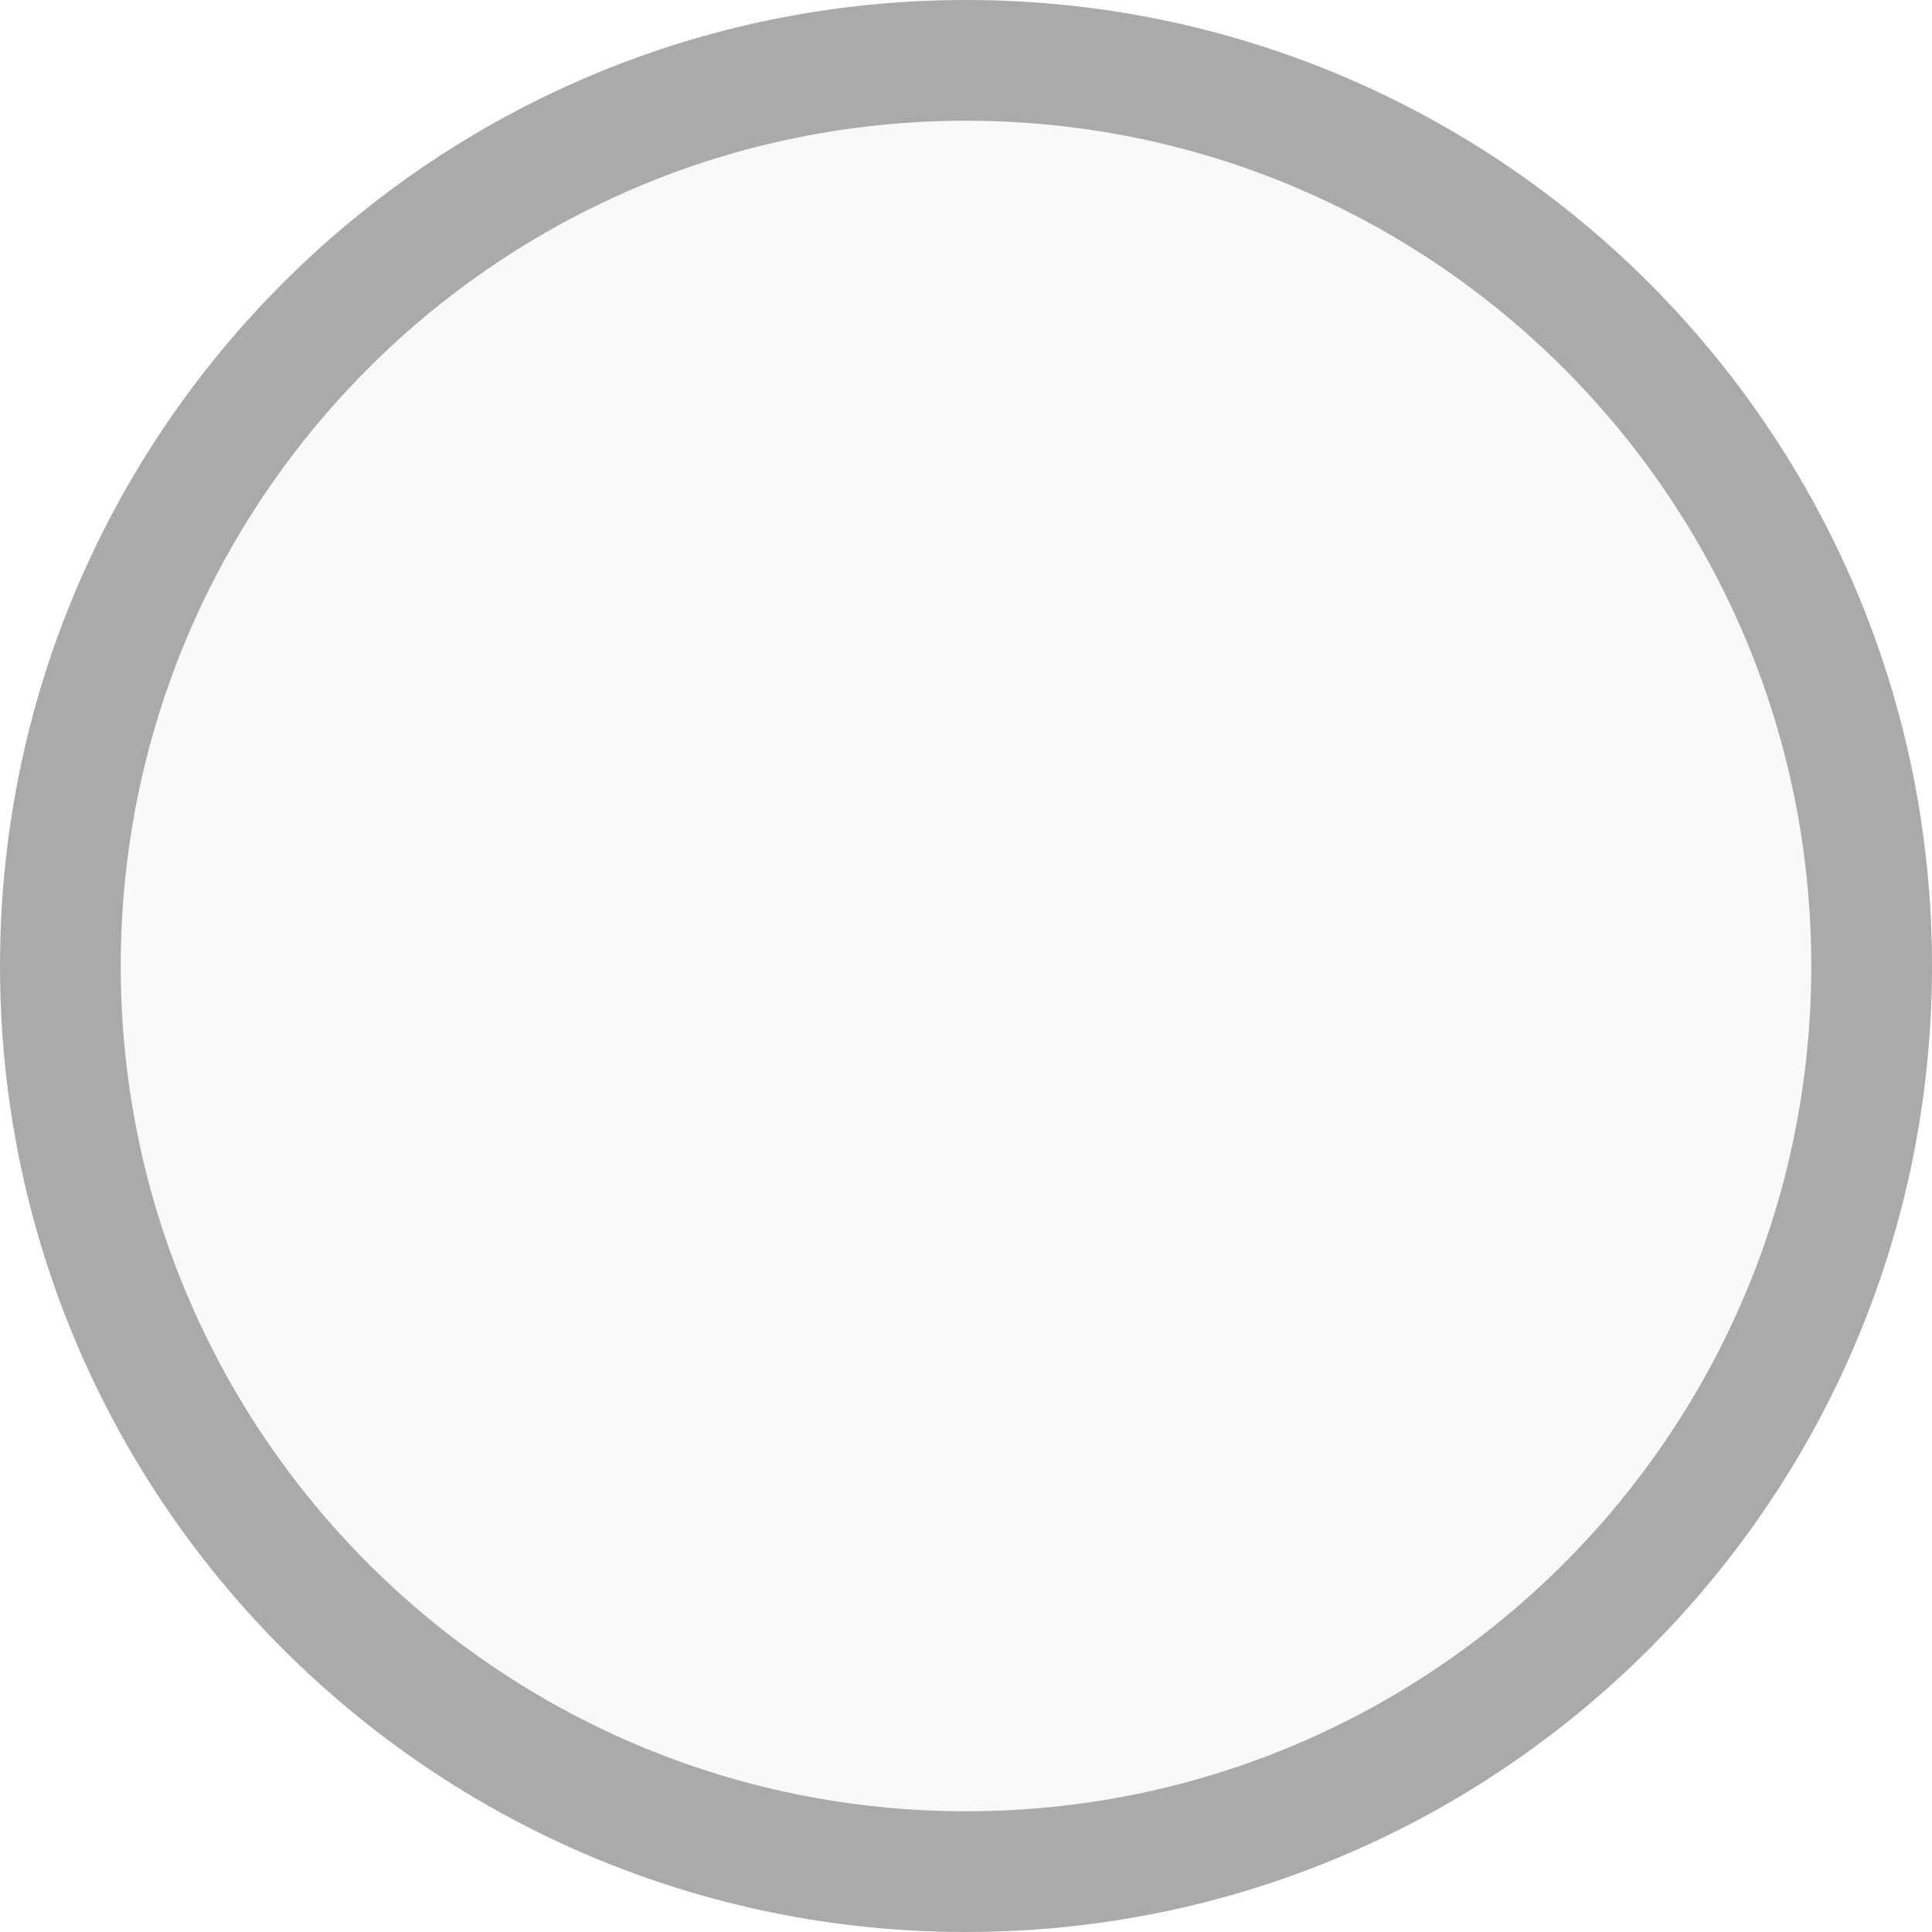
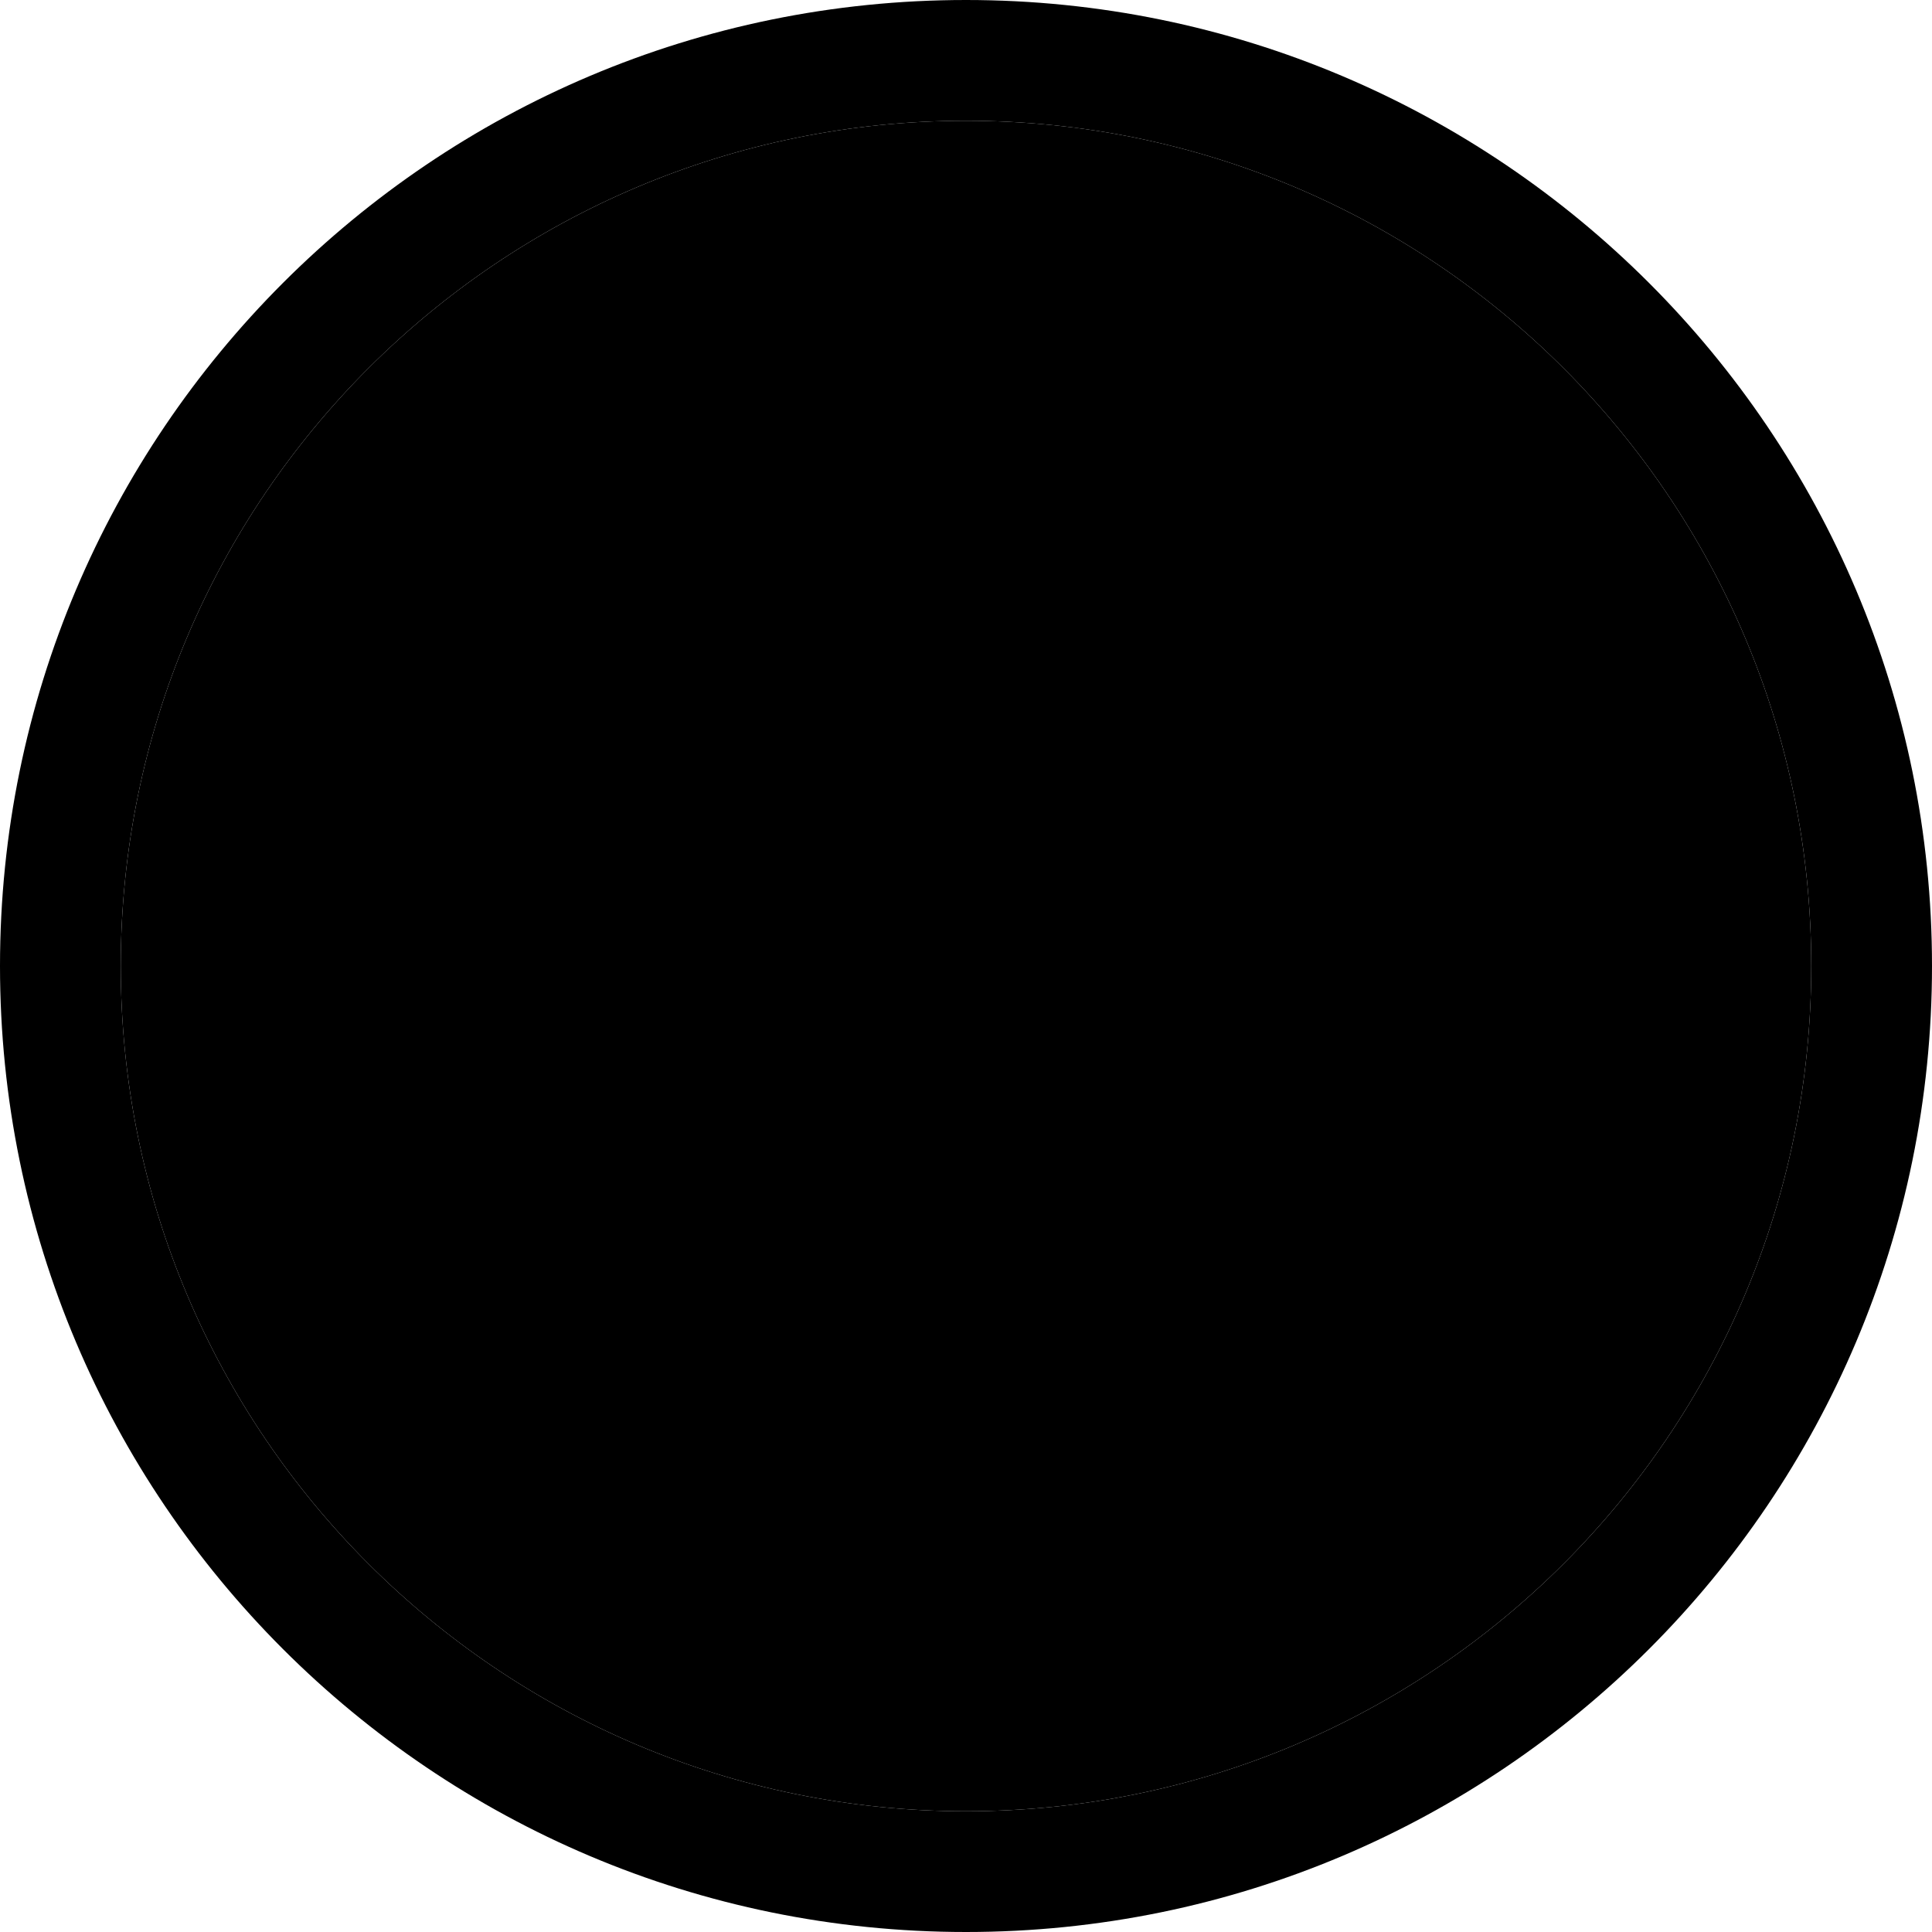
<svg xmlns="http://www.w3.org/2000/svg" viewBox="0 0 16 16">
  <g transform="translate(0 -1036.362)">
-     <path style="fill:#f9f9f9" d="m 15,8 c 0,3.866 -3.134,7 -7,7 C 4.134,15 1,11.866 1,8 1,4.134 4.134,1 8,1 c 3.866,0 7,3.134 7,7 z" transform="translate(0 1036.362)" />
-     <path style="fill:#aaa" d="M 8 0 C 3.582 8.8817842e-16 -3.006854e-17 3.582 0 8 C 0 12.418 3.582 16 8 16 C 12.418 16 16 12.418 16 8 C 16 3.582 12.418 -1.8064254e-15 8 0 z M 8 1 C 11.866 1 15 4.134 15 8 C 15 11.866 11.866 15 8 15 C 4.134 15 1 11.866 1 8 C 1 4.134 4.134 1 8 1 z " transform="translate(0 1036.362)" />
+     <path style="fill:#999999999999" d="m 15,8 c 0,3.866 -3.134,7 -7,7 C 4.134,15 1,11.866 1,8 1,4.134 4.134,1 8,1 c 3.866,0 7,3.134 7,7 z" transform="translate(0 1036.362)" />
+     <path style="fill:#111111111111" d="M 8 0 C 3.582 8.8817842e-16 -3.006854e-17 3.582 0 8 C 0 12.418 3.582 16 8 16 C 12.418 16 16 12.418 16 8 C 16 3.582 12.418 -1.8064254e-15 8 0 z M 8 1 C 11.866 1 15 4.134 15 8 C 15 11.866 11.866 15 8 15 C 4.134 15 1 11.866 1 8 C 1 4.134 4.134 1 8 1 z " transform="translate(0 1036.362)" />
  </g>
</svg>
